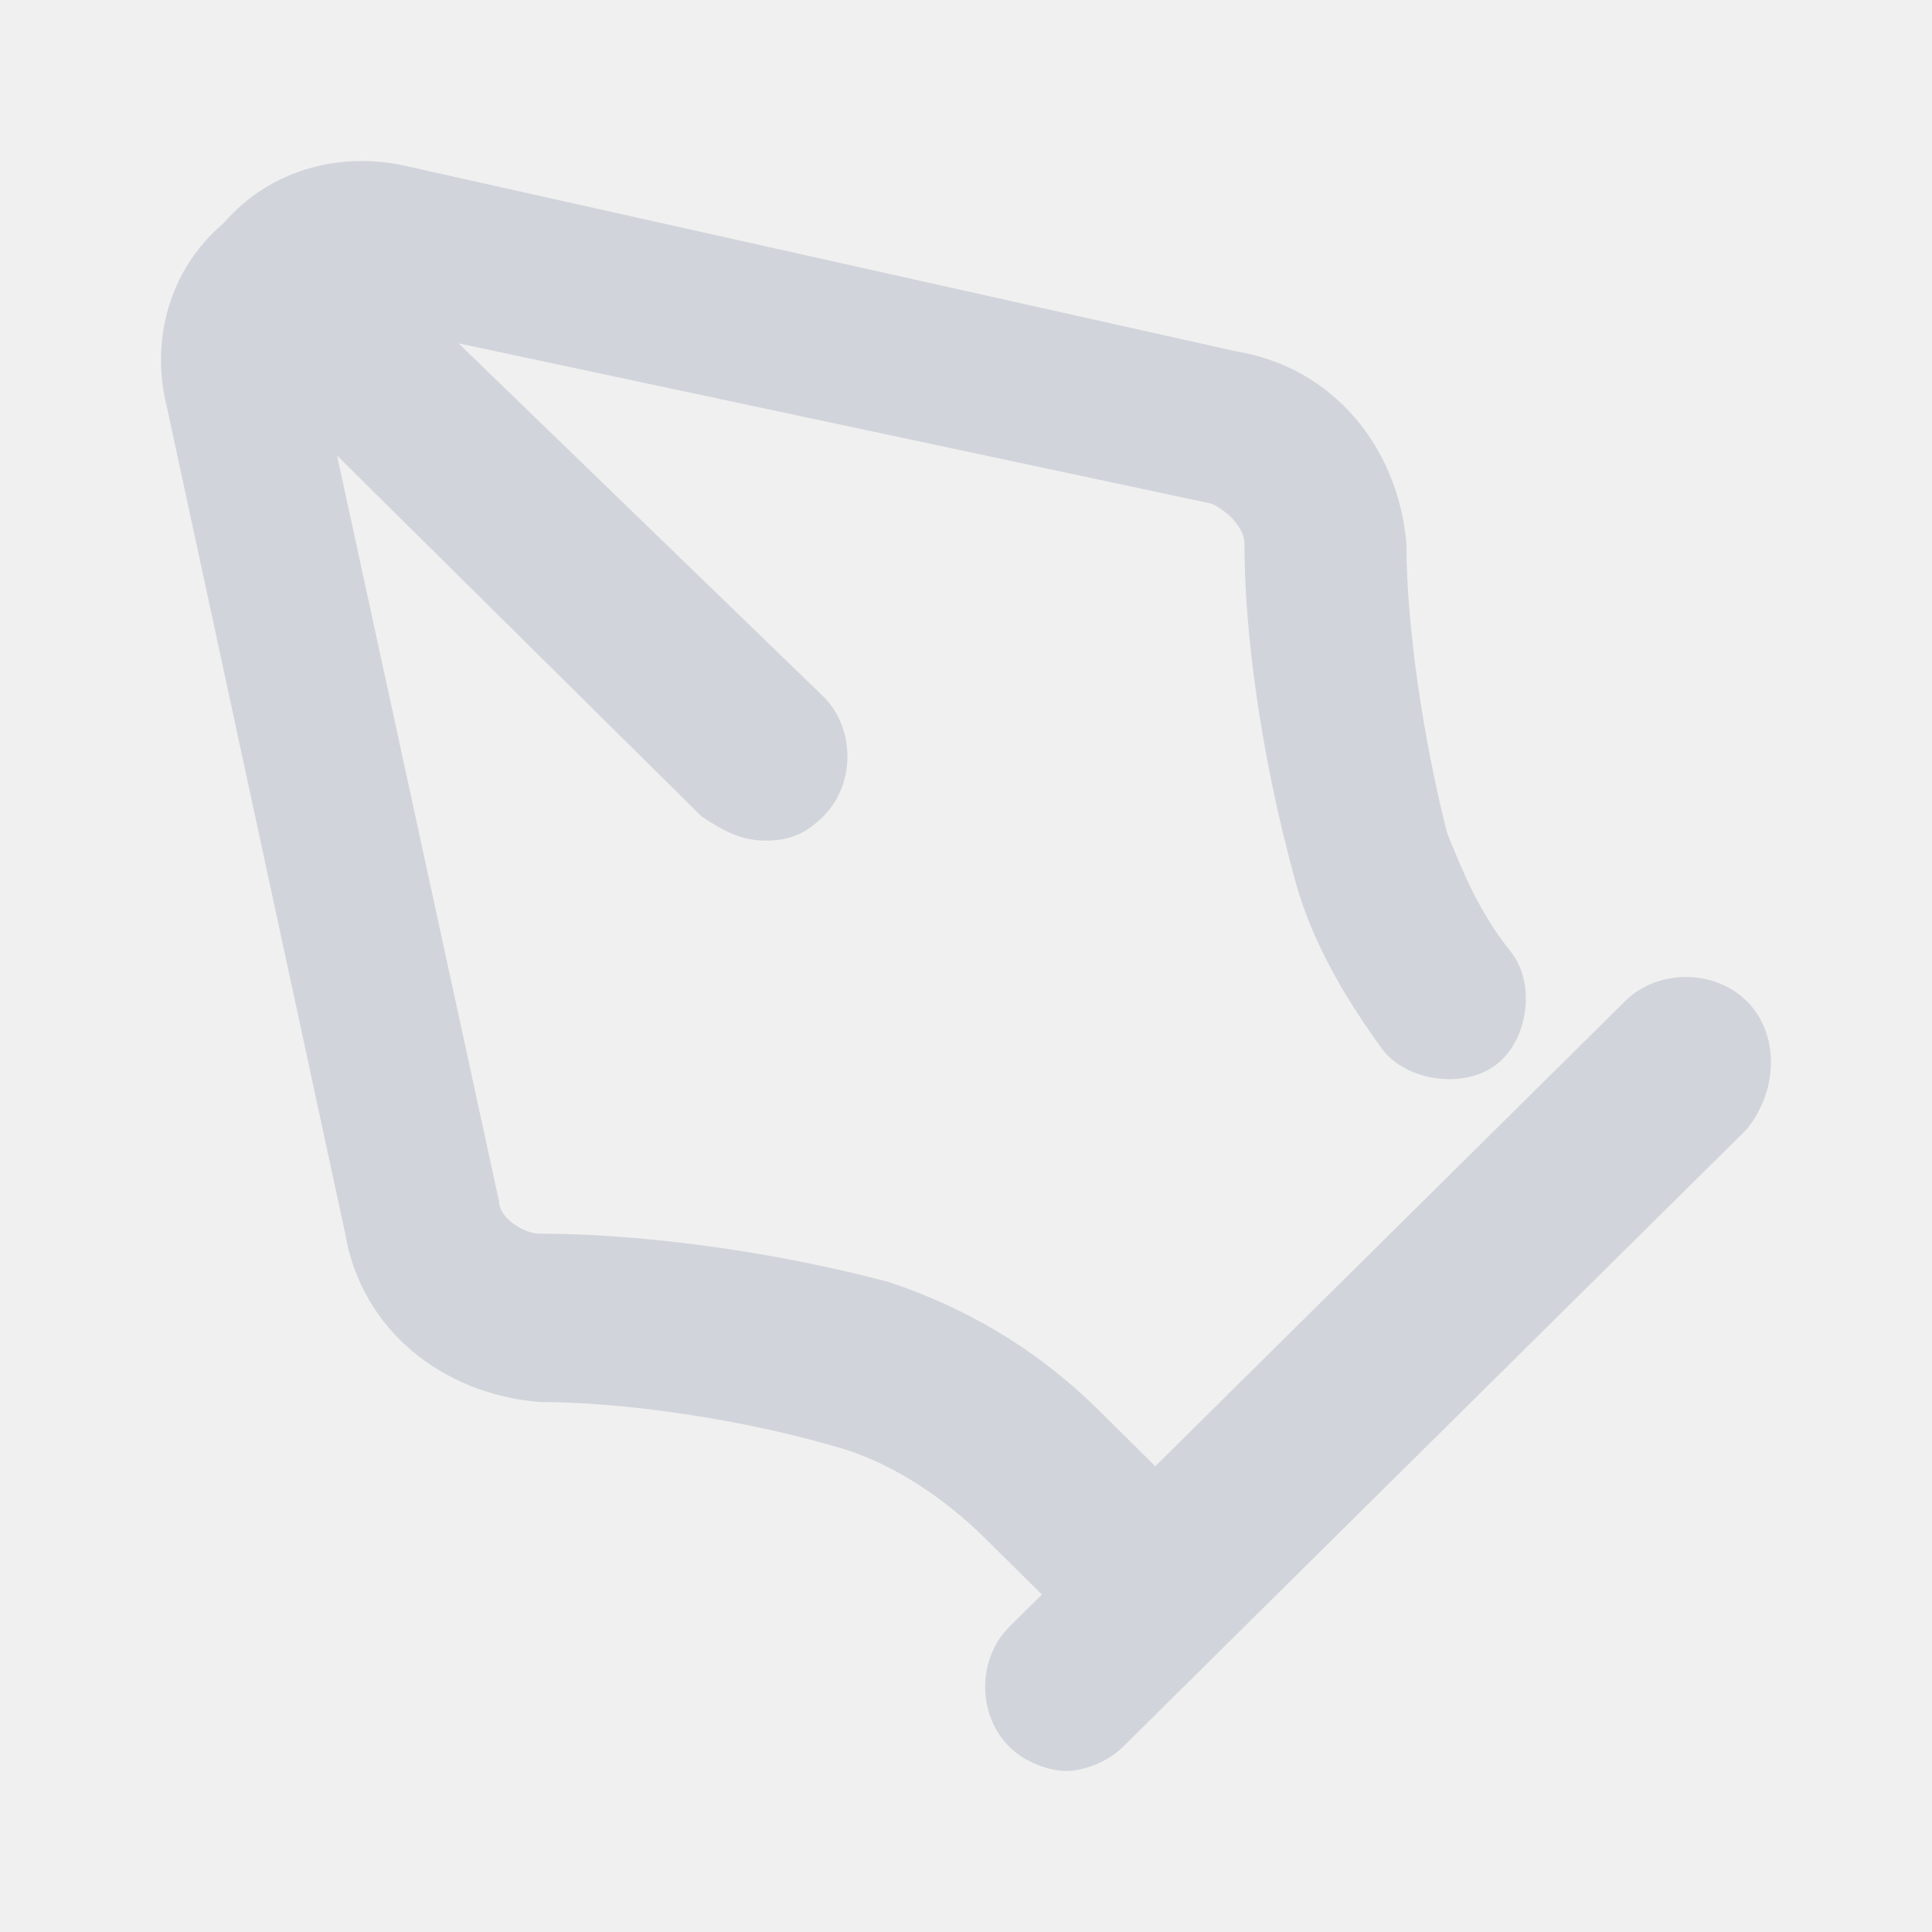
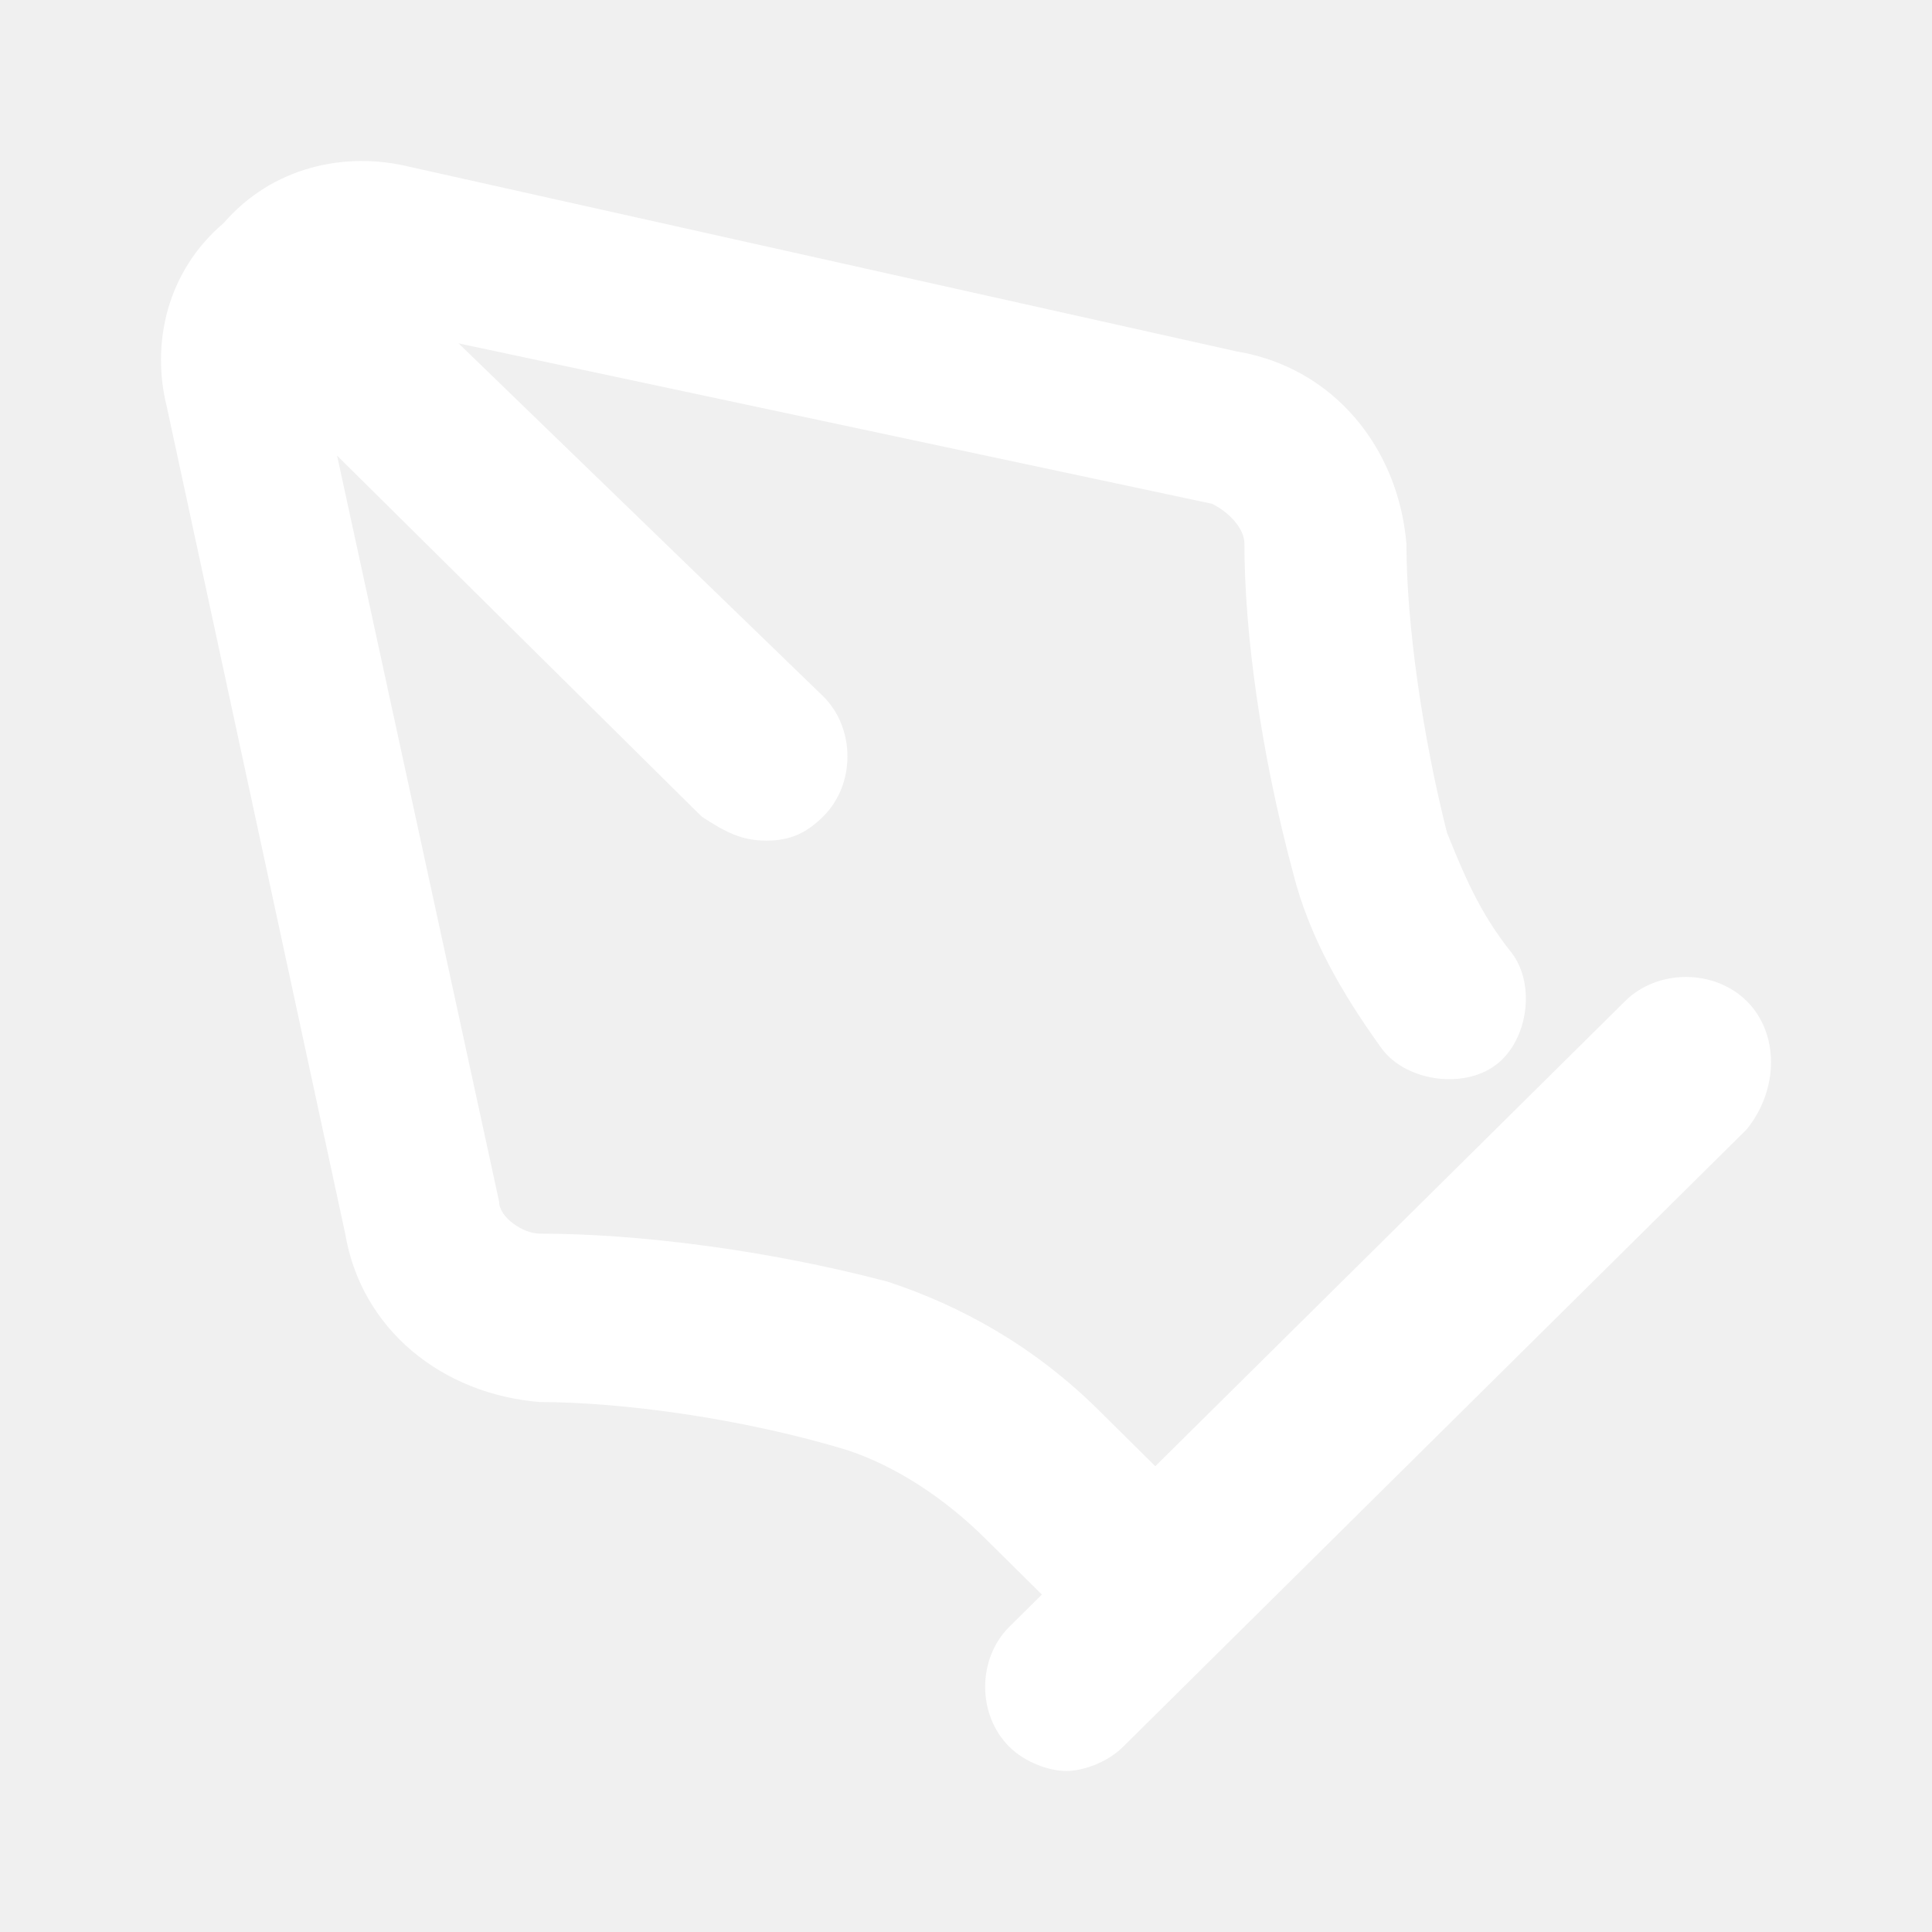
<svg xmlns="http://www.w3.org/2000/svg" width="20" height="20" viewBox="0 0 36 36" fill="none">
-   <path d="M32.547 18.653C31.943 18.055 30.887 18.055 30.283 18.653L21.527 27.321L20.471 26.275C19.263 25.079 17.904 24.332 16.546 23.884C14.282 23.286 11.866 22.987 10.055 22.987C9.753 22.987 9.3 22.688 9.3 22.389L6.281 8.49L13.074 15.215C13.527 15.514 13.829 15.664 14.282 15.664C14.735 15.664 15.036 15.514 15.338 15.215C15.942 14.618 15.942 13.571 15.338 12.974L8.545 6.398L22.584 9.387C22.886 9.536 23.188 9.835 23.188 10.134C23.188 11.778 23.49 14.02 24.094 16.262C24.396 17.457 24.999 18.503 25.754 19.549C26.207 20.147 27.264 20.297 27.867 19.848C28.471 19.4 28.622 18.354 28.169 17.756C27.566 17.009 27.264 16.262 26.962 15.514C26.509 13.721 26.207 11.629 26.207 10.134C26.056 8.341 24.848 6.846 23.037 6.547L7.64 3.11C6.432 2.811 5.073 3.11 4.168 4.156C3.111 5.053 2.809 6.398 3.111 7.593L6.432 22.987C6.734 24.78 8.243 25.976 10.055 26.125C11.564 26.125 13.829 26.424 15.791 27.022C16.697 27.321 17.603 27.919 18.357 28.666L19.414 29.712L18.81 30.31C18.206 30.908 18.206 31.954 18.81 32.552C19.112 32.85 19.565 33 19.867 33C20.169 33 20.622 32.85 20.924 32.552L32.547 21.044C33.151 20.297 33.151 19.25 32.547 18.653Z" fill="#d1d5db" />
+   <path d="M32.547 18.653C31.943 18.055 30.887 18.055 30.283 18.653L21.527 27.321L20.471 26.275C19.263 25.079 17.904 24.332 16.546 23.884C14.282 23.286 11.866 22.987 10.055 22.987C9.753 22.987 9.3 22.688 9.3 22.389L6.281 8.49L13.074 15.215C13.527 15.514 13.829 15.664 14.282 15.664C14.735 15.664 15.036 15.514 15.338 15.215C15.942 14.618 15.942 13.571 15.338 12.974L8.545 6.398L22.584 9.387C22.886 9.536 23.188 9.835 23.188 10.134C23.188 11.778 23.49 14.02 24.094 16.262C24.396 17.457 24.999 18.503 25.754 19.549C26.207 20.147 27.264 20.297 27.867 19.848C28.471 19.4 28.622 18.354 28.169 17.756C27.566 17.009 27.264 16.262 26.962 15.514C26.509 13.721 26.207 11.629 26.207 10.134C26.056 8.341 24.848 6.846 23.037 6.547L7.64 3.11C6.432 2.811 5.073 3.11 4.168 4.156C3.111 5.053 2.809 6.398 3.111 7.593L6.432 22.987C6.734 24.78 8.243 25.976 10.055 26.125C11.564 26.125 13.829 26.424 15.791 27.022C16.697 27.321 17.603 27.919 18.357 28.666L19.414 29.712L18.81 30.31C18.206 30.908 18.206 31.954 18.81 32.552C19.112 32.85 19.565 33 19.867 33C20.169 33 20.622 32.85 20.924 32.552L32.547 21.044C33.151 20.297 33.151 19.25 32.547 18.653Z" fill="#FFFFFF" />
</svg>
